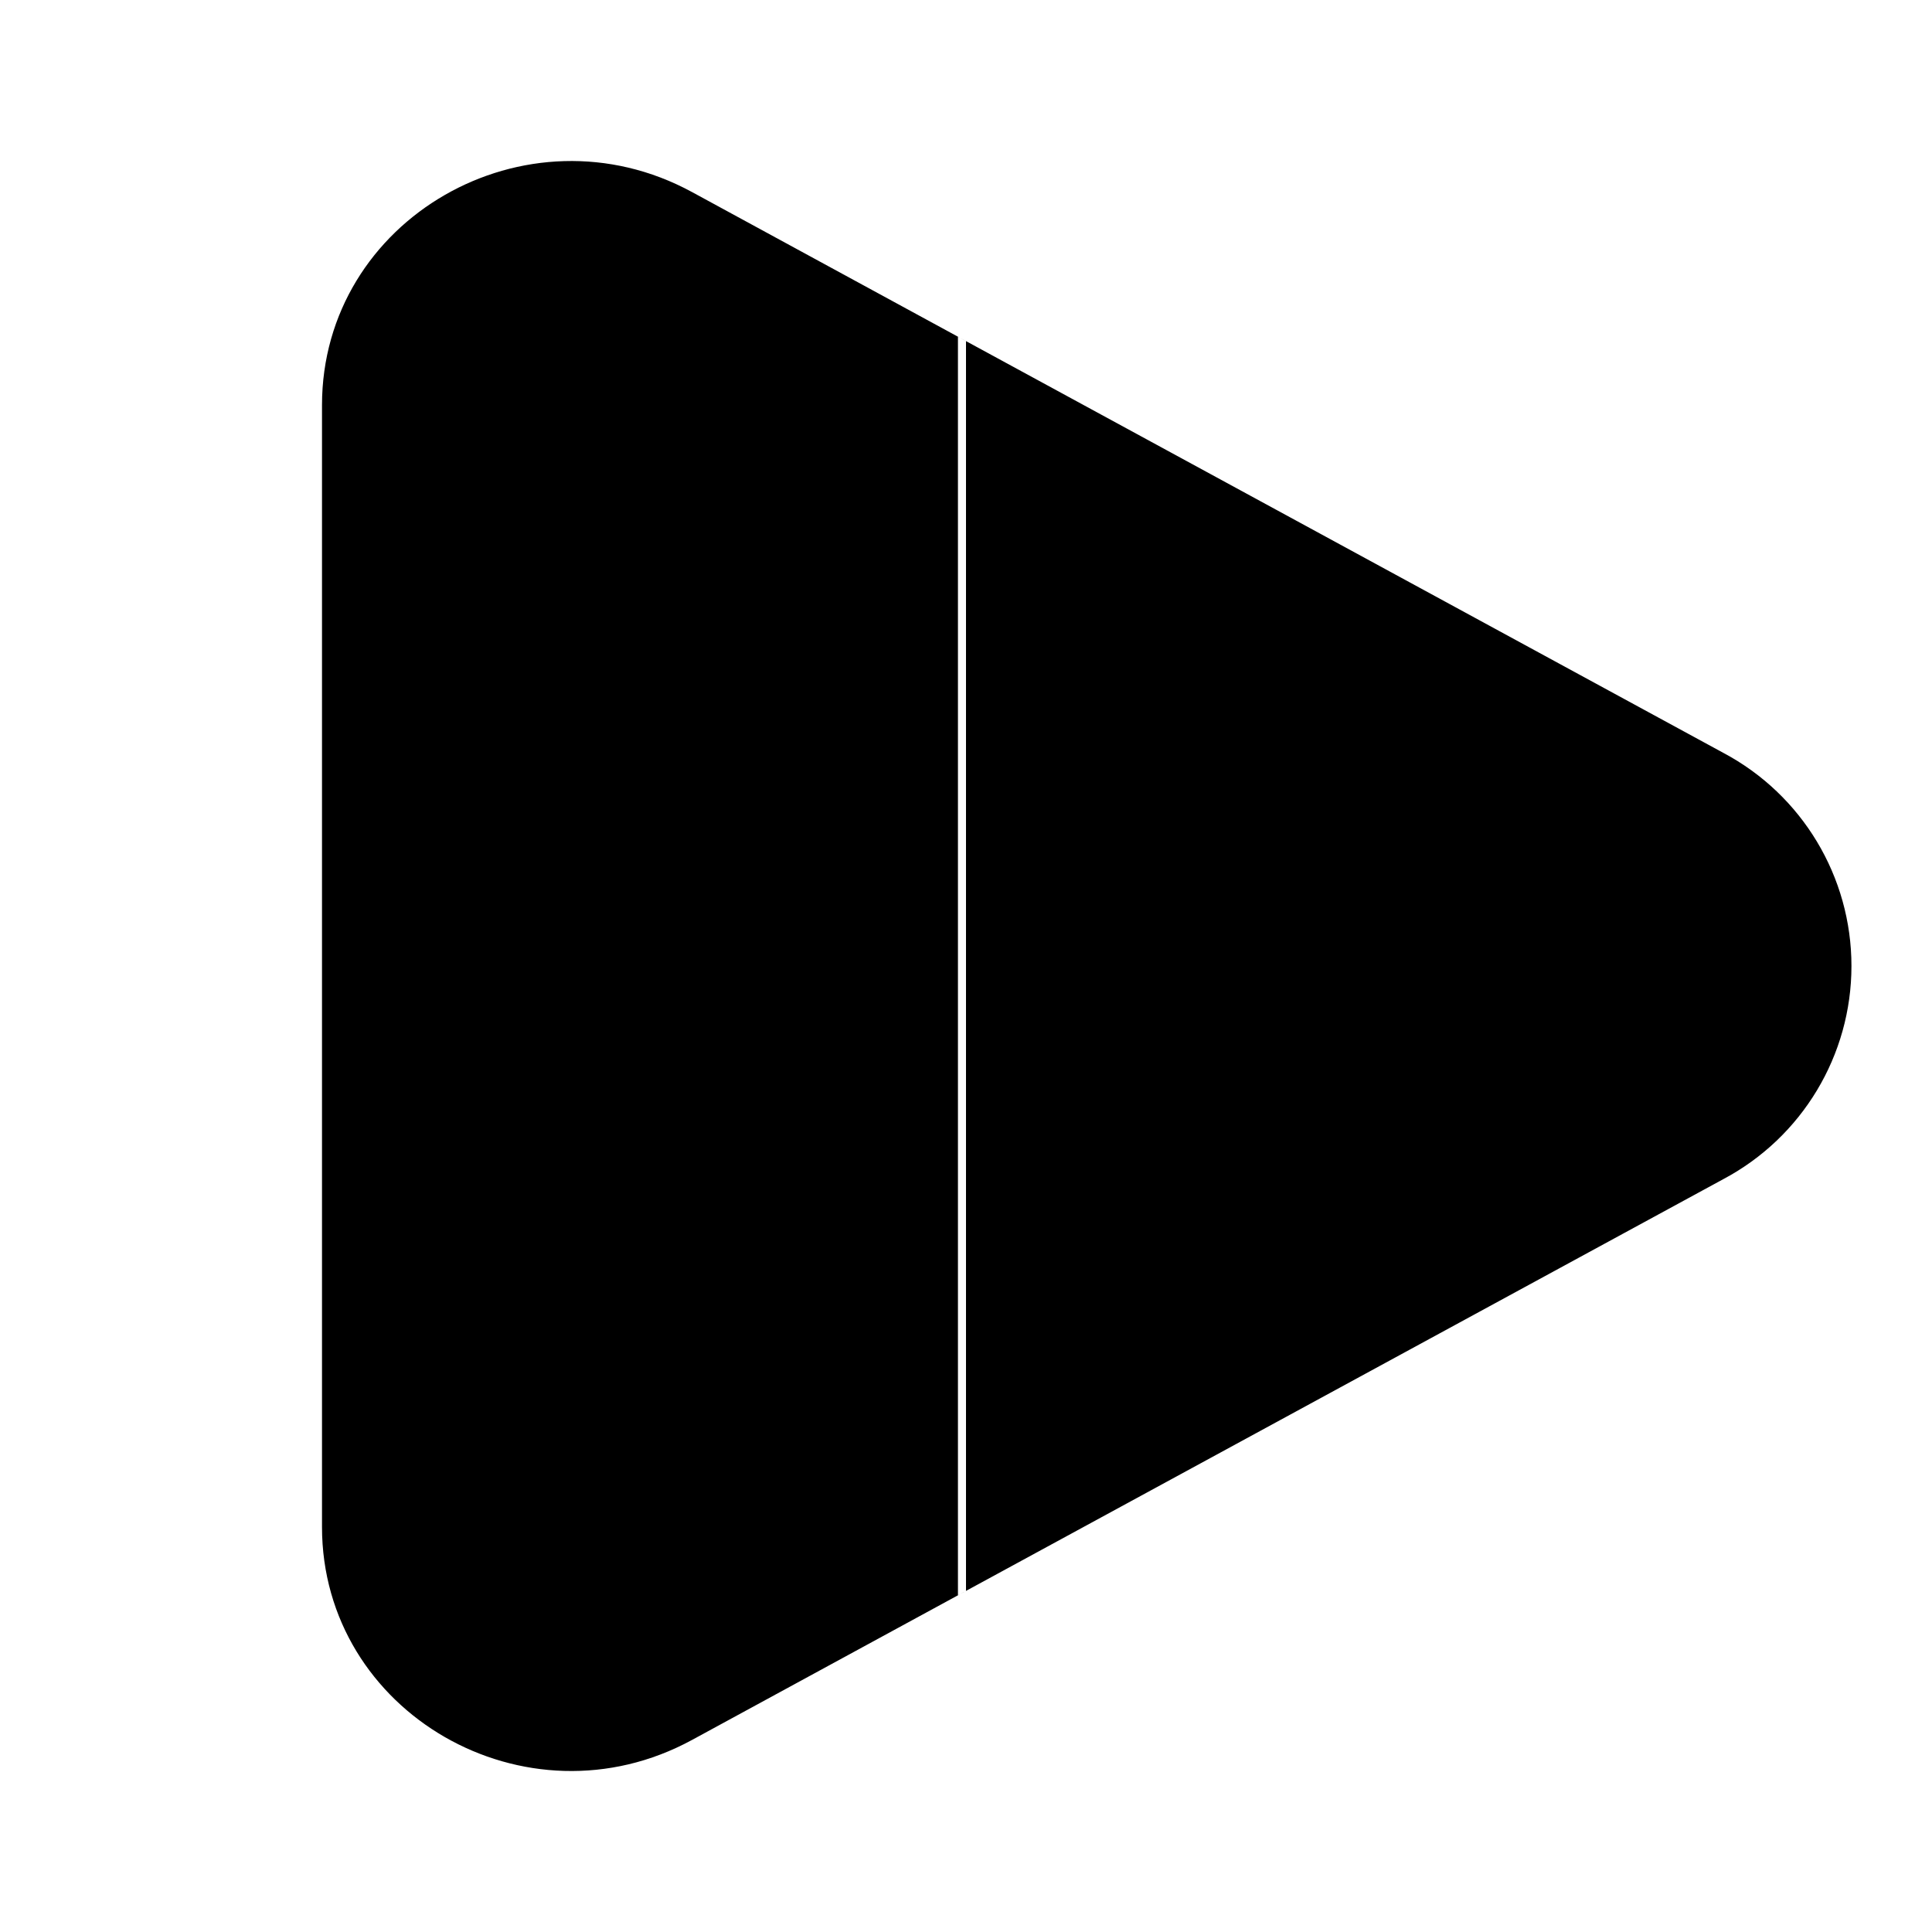
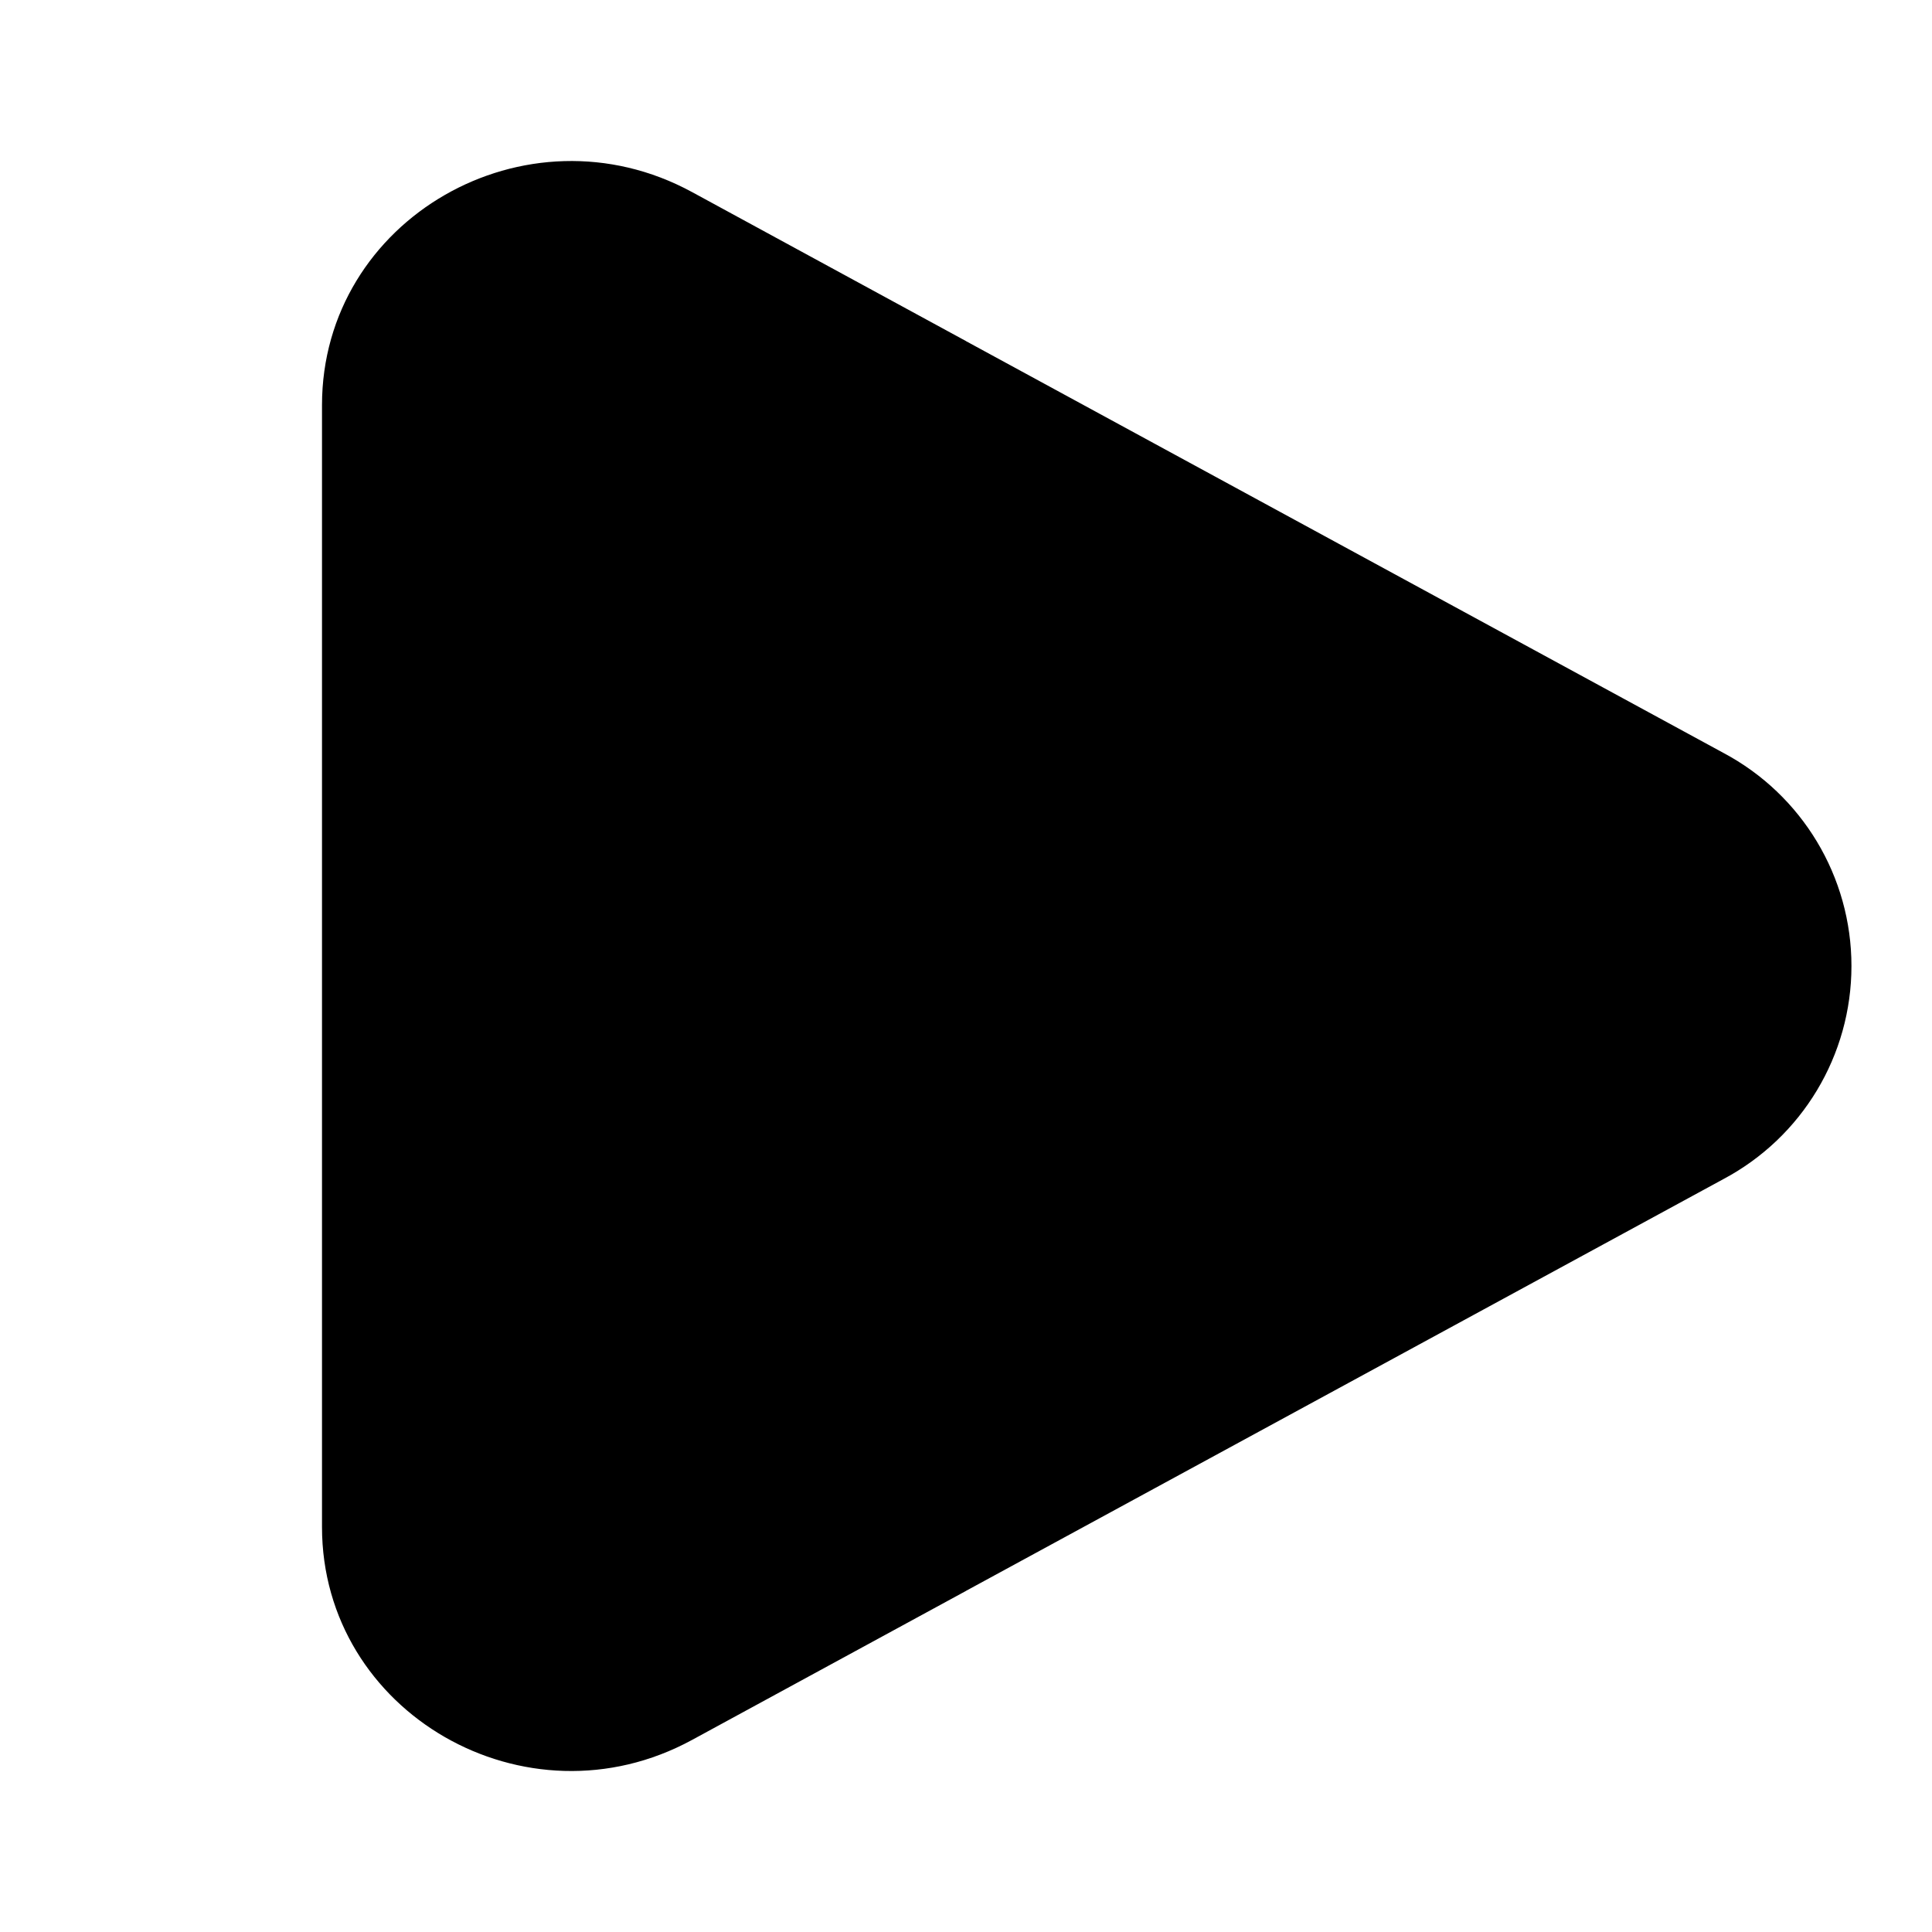
<svg width="24" height="24" viewBox="0 0 24 24" fill="none">
-   <path d="M12 4.237L8.597 2.386C6.534 1.264 4 2.723 4 5.033v13.935c0 2.309 2.534 3.769 4.597 2.646L12 19.763zM11.9 4.183l9.509 5.17a2.998 2.998 0 0 1 0 5.294l-9.509 5.17z" fill="currentColor" />
+   <path d="M12 19.763L8.597 21.614C6.534 22.737 4 21.277 4 18.968V5.033C4 2.723 6.534 1.264 8.597 2.386L12 4.237zM11 3.694l10.409 5.659a2.998 2.998 0 0 1 0 5.294l-10.409 5.659z" fill="currentColor" />
</svg>
